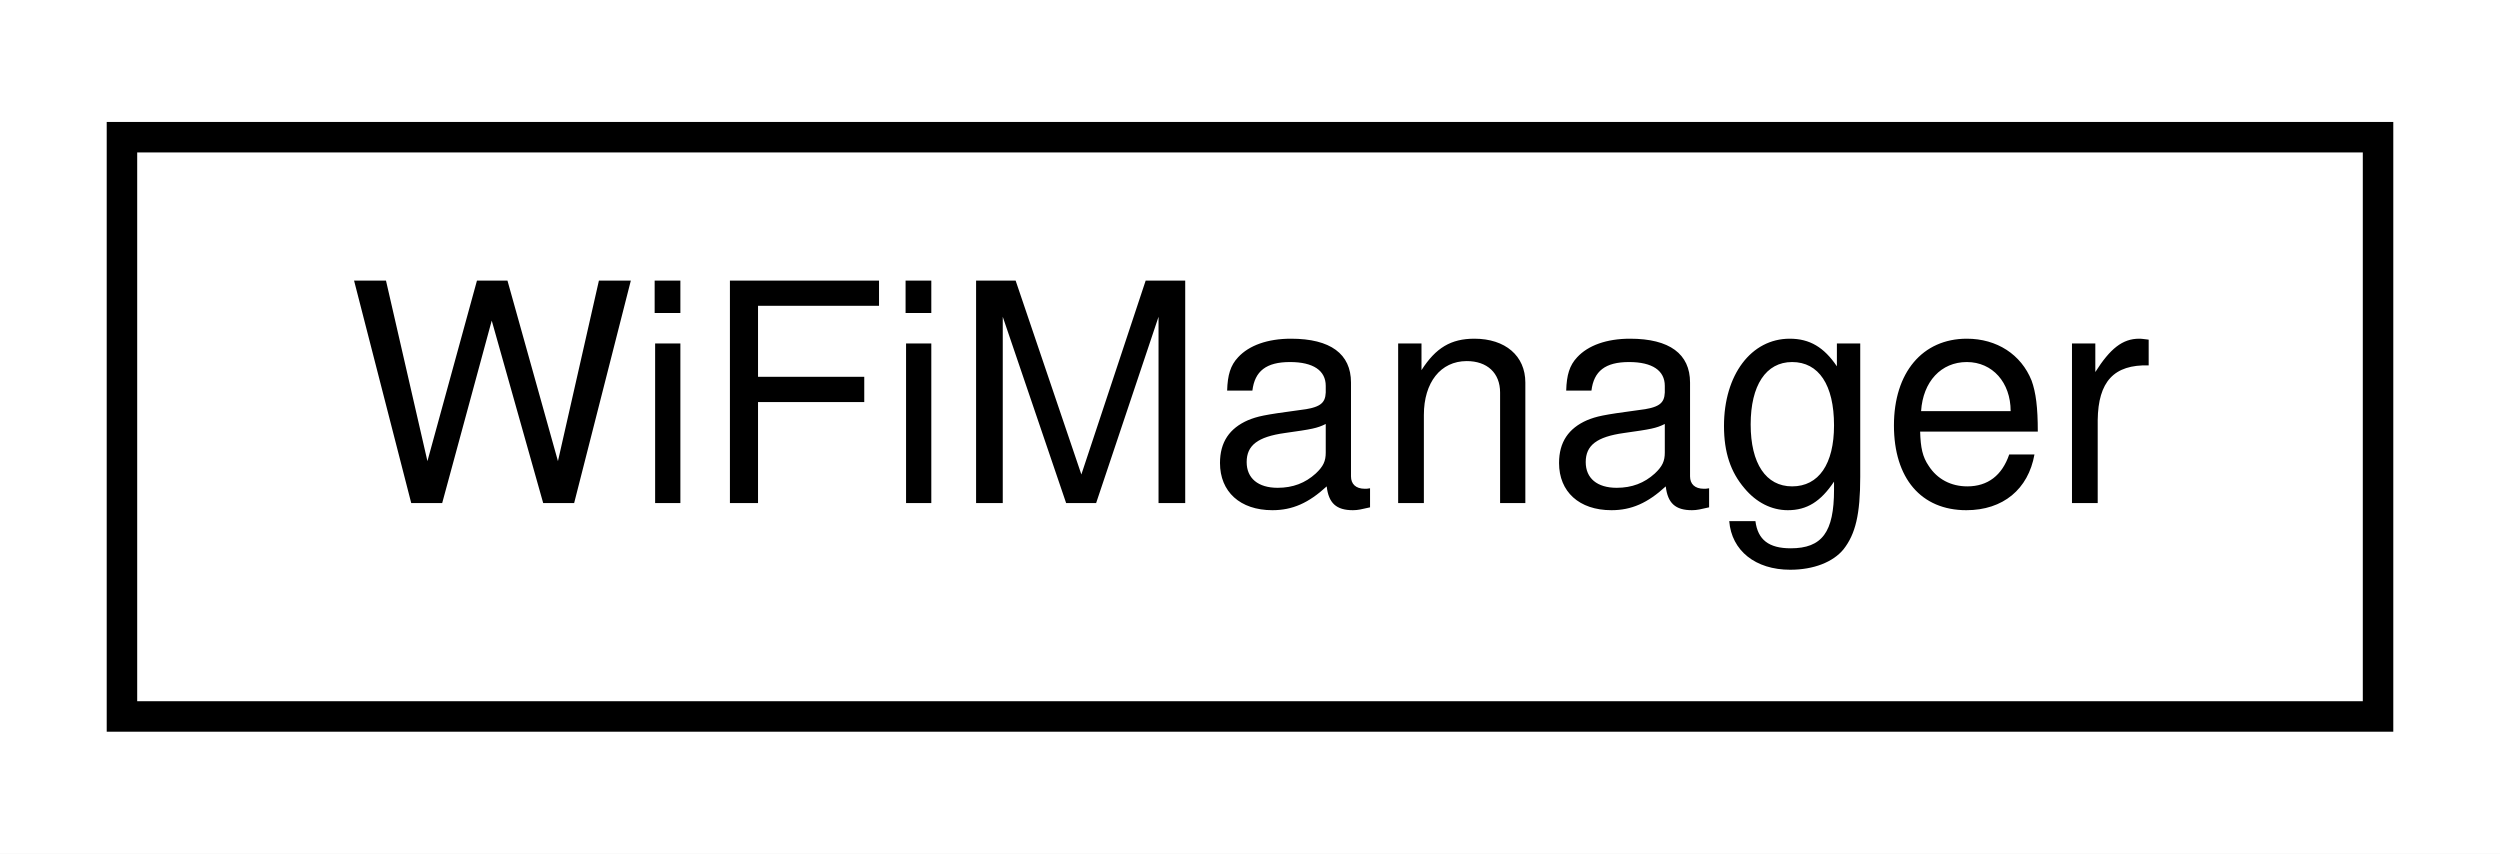
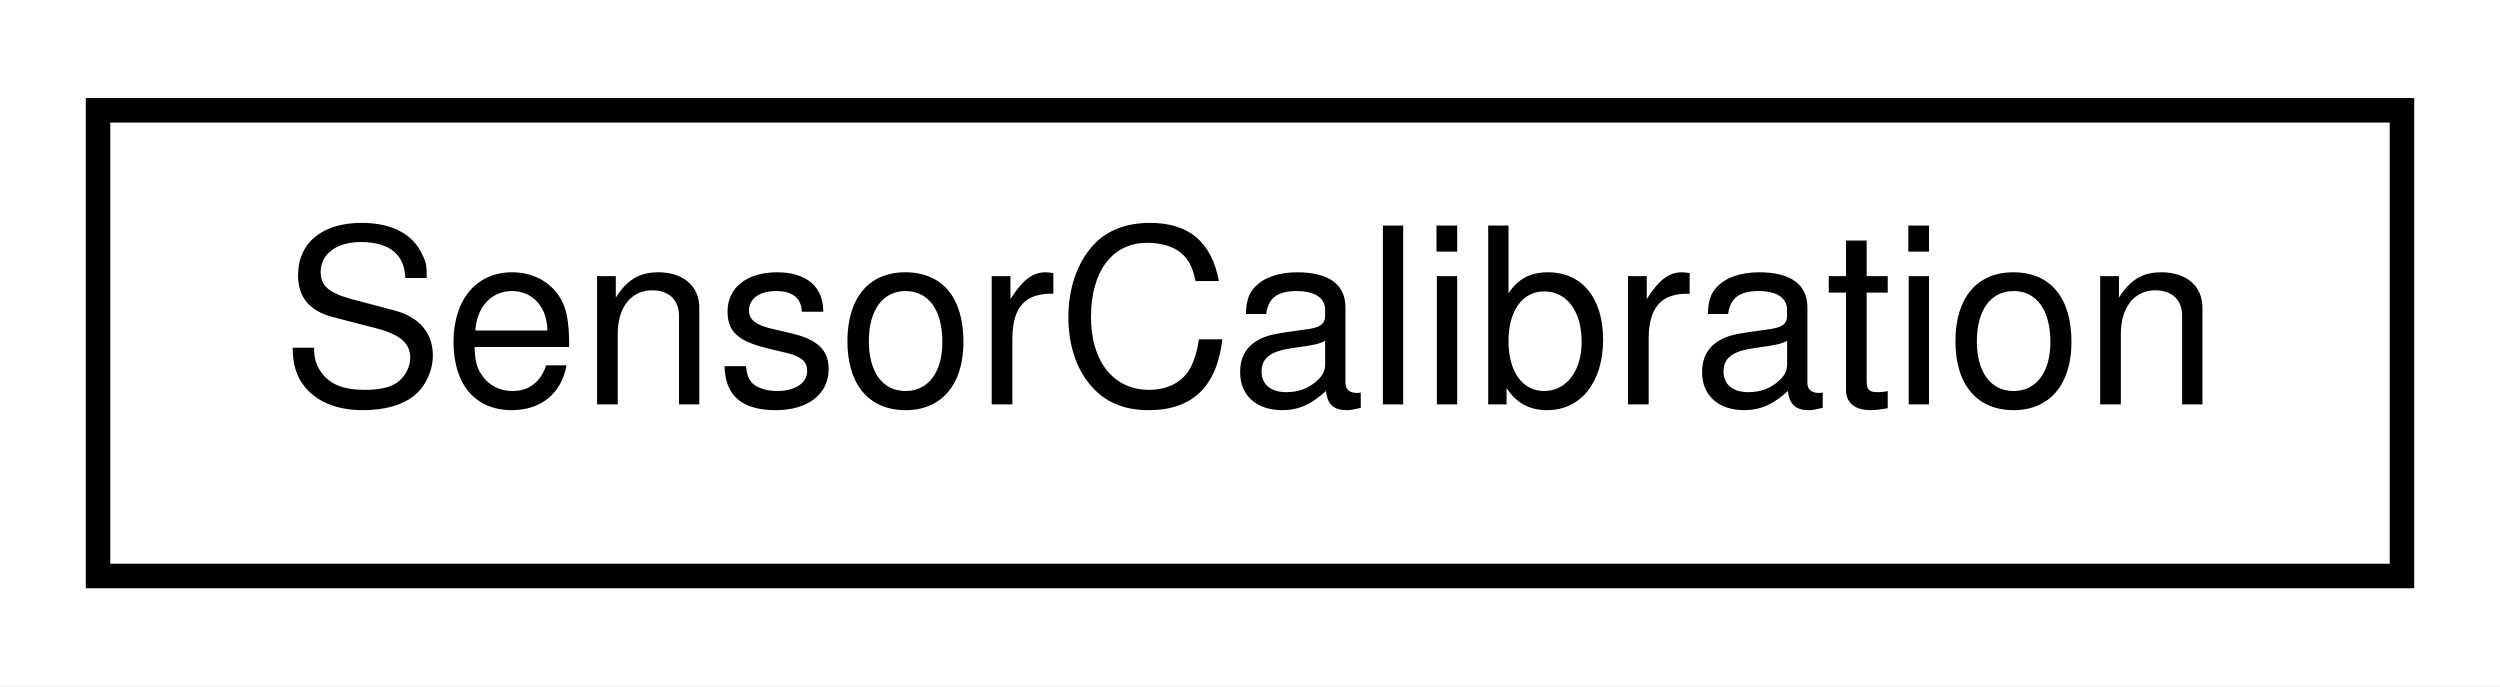
- <svg xmlns="http://www.w3.org/2000/svg" xmlns:xlink="http://www.w3.org/1999/xlink" width="82pt" height="28pt" viewBox="0.00 0.00 82.00 28.00">
+ <svg xmlns="http://www.w3.org/2000/svg" xmlns:xlink="http://www.w3.org/1999/xlink" width="102pt" height="28pt" viewBox="0.00 0.00 102.00 28.00">
  <g id="graph0" class="graph" transform="scale(1 1) rotate(0) translate(4 24)">
-     <polygon fill="white" stroke="none" points="-4,4 -4,-24 78,-24 78,4 -4,4" />
+     <polygon fill="white" stroke="none" points="-4,4 -4,-24 98,-24 98,4 -4,4" />
    <g id="node1" class="node">
      <g id="a_node1">
-         <a xlink:href="d4/dc8/class_wi_fi_manager.html" target="_top" xlink:title="WiFiManager">
-           <polygon fill="white" stroke="black" points="0,-0.5 0,-19.5 74,-19.5 74,-0.5 0,-0.5" />
-           <text text-anchor="middle" x="37" y="-7.5" font-family="Helvetica,sans-Serif" font-size="10.00">WiFiManager</text>
+         <a xlink:href="d0/d9c/struct_sensor_calibration.html" target="_top" xlink:title="SensorCalibration">
+           <polygon fill="white" stroke="black" points="0,-0.5 0,-19.5 94,-19.5 94,-0.5 0,-0.5" />
+           <text text-anchor="middle" x="47" y="-7.5" font-family="Helvetica,sans-Serif" font-size="10.00">SensorCalibration</text>
        </a>
      </g>
    </g>
  </g>
</svg>
